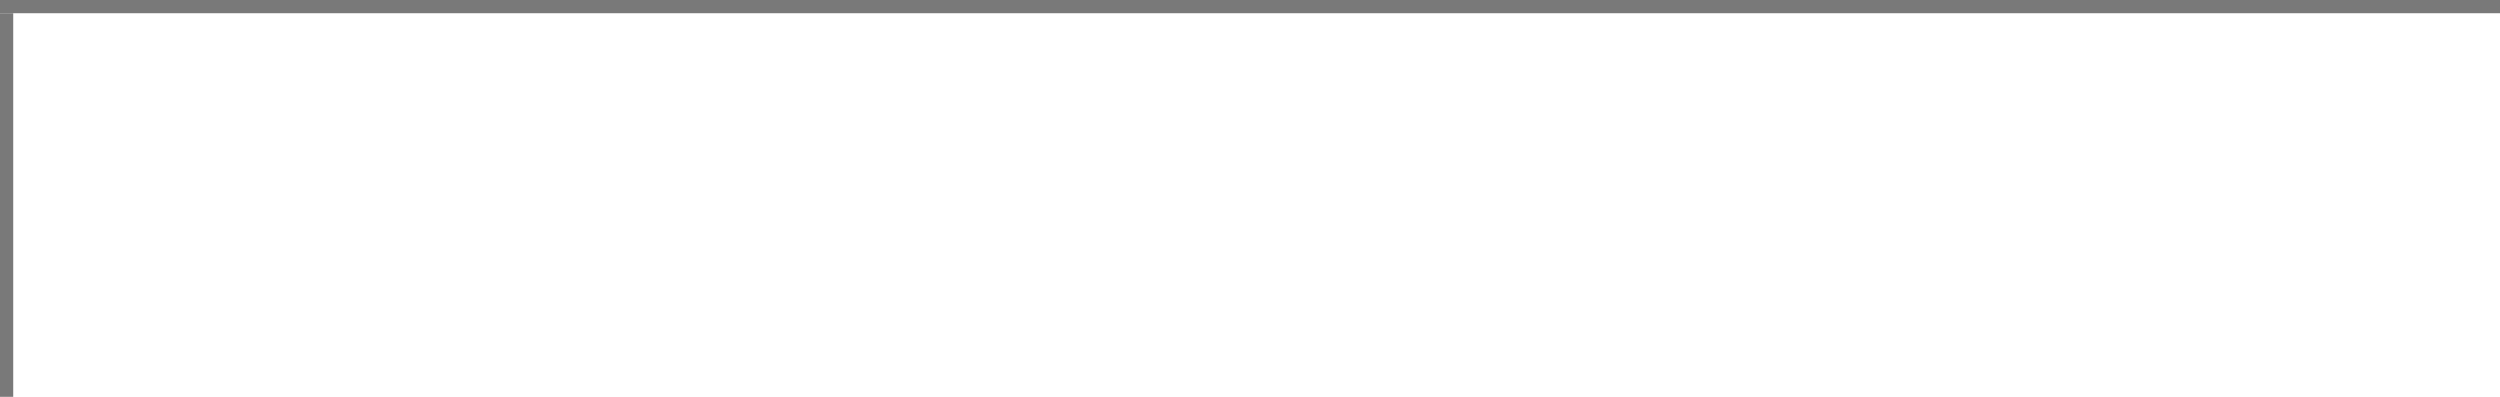
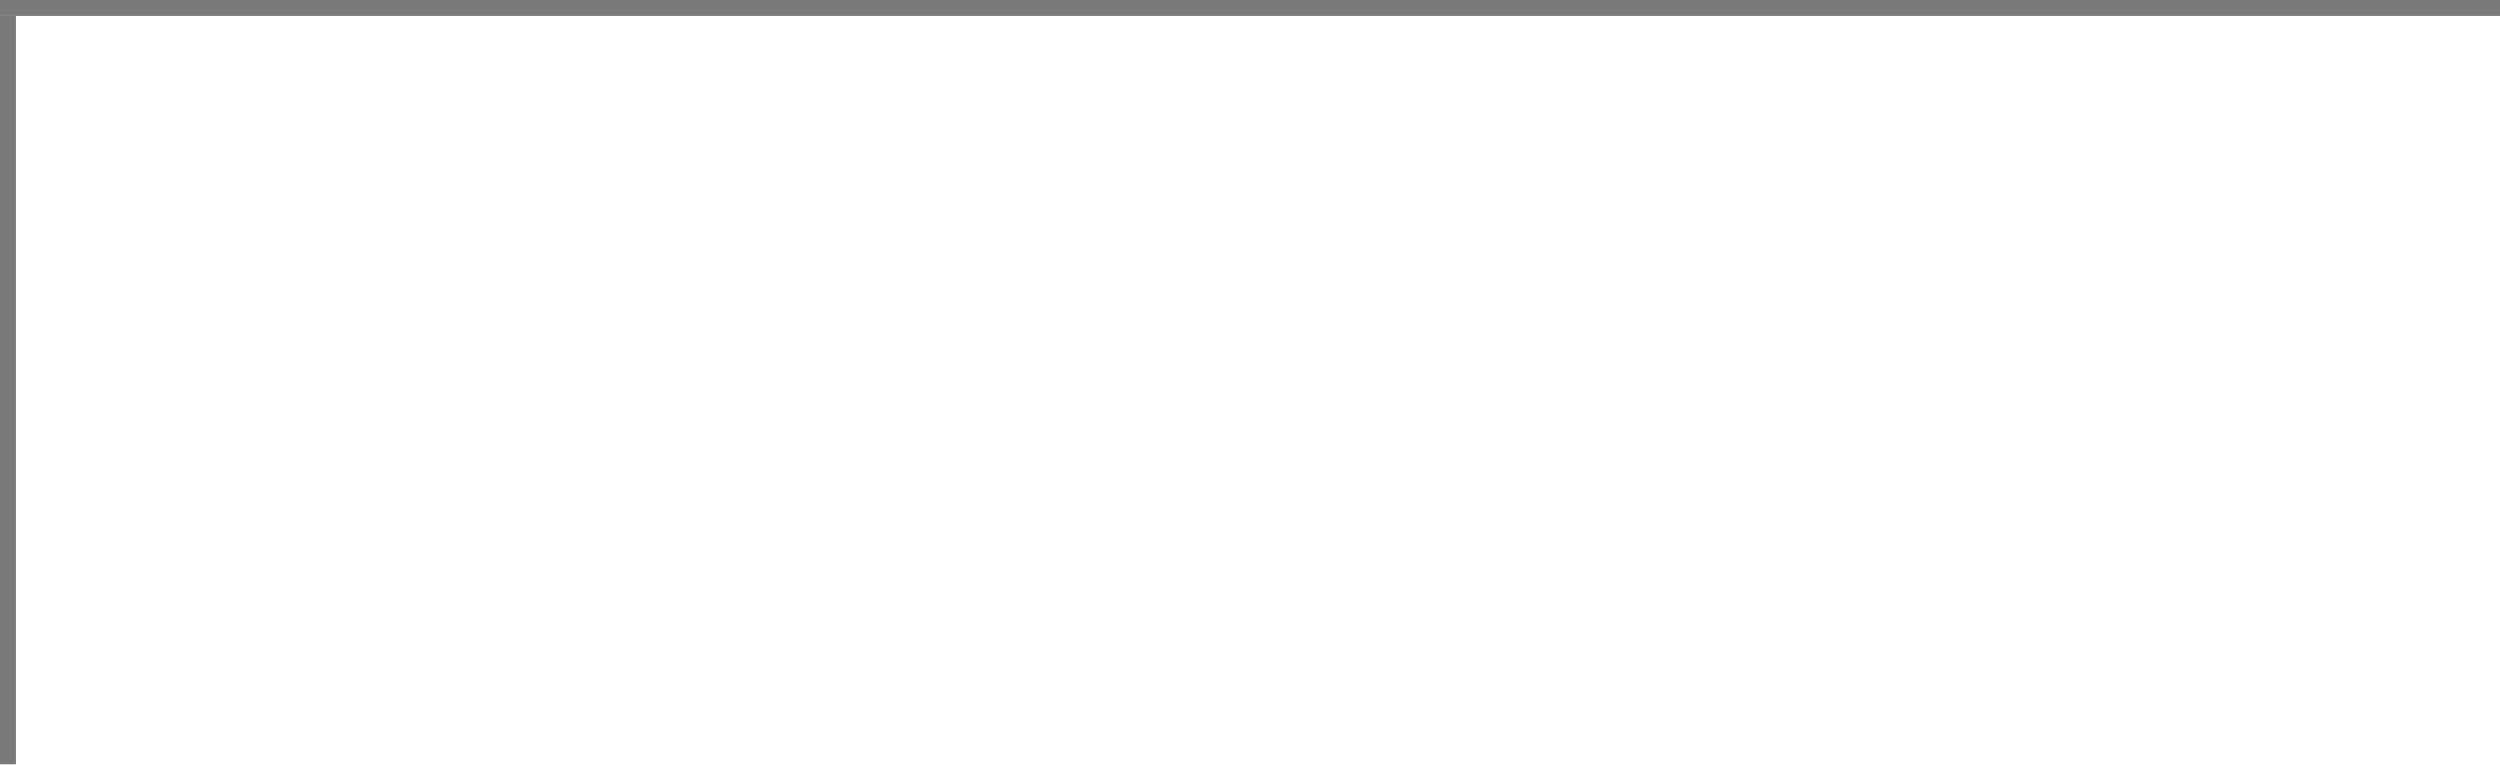
- <svg xmlns="http://www.w3.org/2000/svg" version="1.1" width="189px" height="30px" viewBox="352 186 189 30">
-   <path d="M 1 1  L 189 1  L 189 30  L 1 30  L 1 1  Z " fill-rule="nonzero" fill="rgba(255, 255, 255, 1)" stroke="none" transform="matrix(1 0 0 1 352 186 )" class="fill" />
-   <path d="M 0.5 1  L 0.5 30  " stroke-width="1" stroke-dasharray="0" stroke="rgba(121, 121, 121, 1)" fill="none" transform="matrix(1 0 0 1 352 186 )" class="stroke" />
-   <path d="M 0 0.5  L 189 0.5  " stroke-width="1" stroke-dasharray="0" stroke="rgba(121, 121, 121, 1)" fill="none" transform="matrix(1 0 0 1 352 186 )" class="stroke" />
+ <svg xmlns="http://www.w3.org/2000/svg" version="1.1" width="157px" height="48px" viewBox="195 78 157 48">
+   <path d="M 1 1  L 157 1  L 157 48  L 1 48  L 1 1  Z " fill-rule="nonzero" fill="rgba(255, 255, 255, 1)" stroke="none" transform="matrix(1 0 0 1 195 78 )" class="fill" />
+   <path d="M 0.5 1  L 0.5 48  " stroke-width="1" stroke-dasharray="0" stroke="rgba(121, 121, 121, 1)" fill="none" transform="matrix(1 0 0 1 195 78 )" class="stroke" />
+   <path d="M 0 0.5  L 157 0.5  " stroke-width="1" stroke-dasharray="0" stroke="rgba(121, 121, 121, 1)" fill="none" transform="matrix(1 0 0 1 195 78 )" class="stroke" />
</svg>
